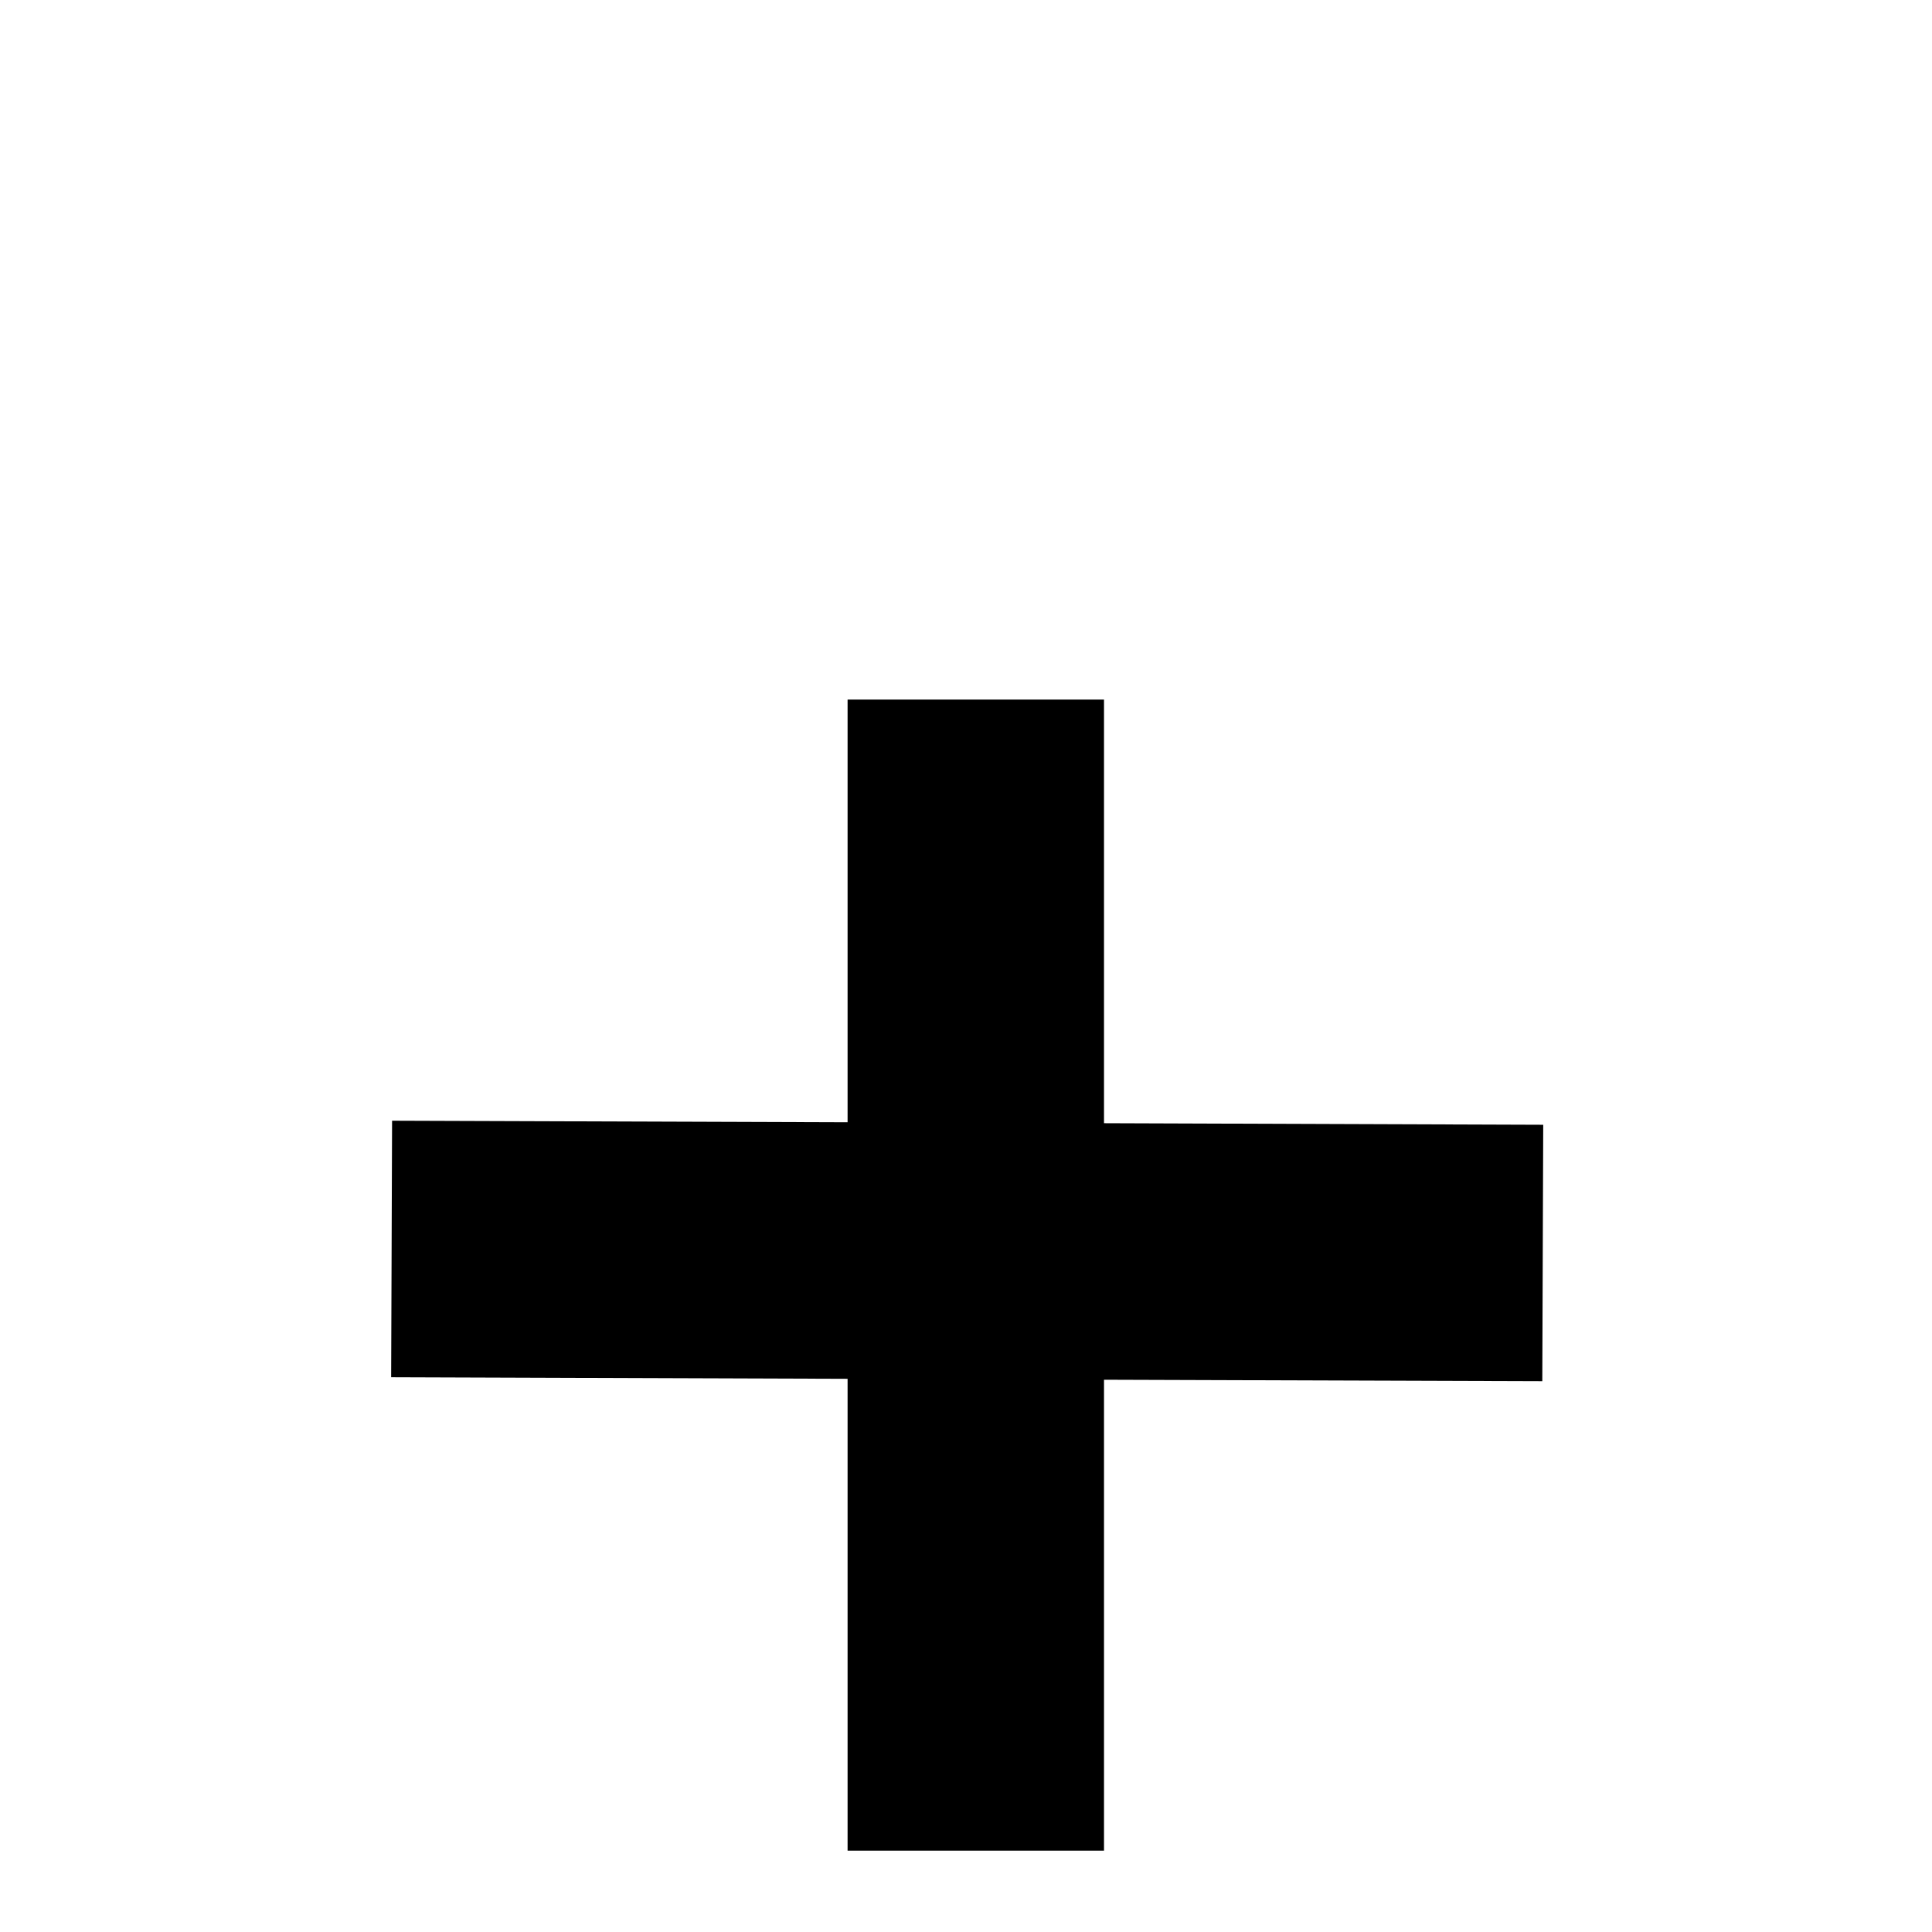
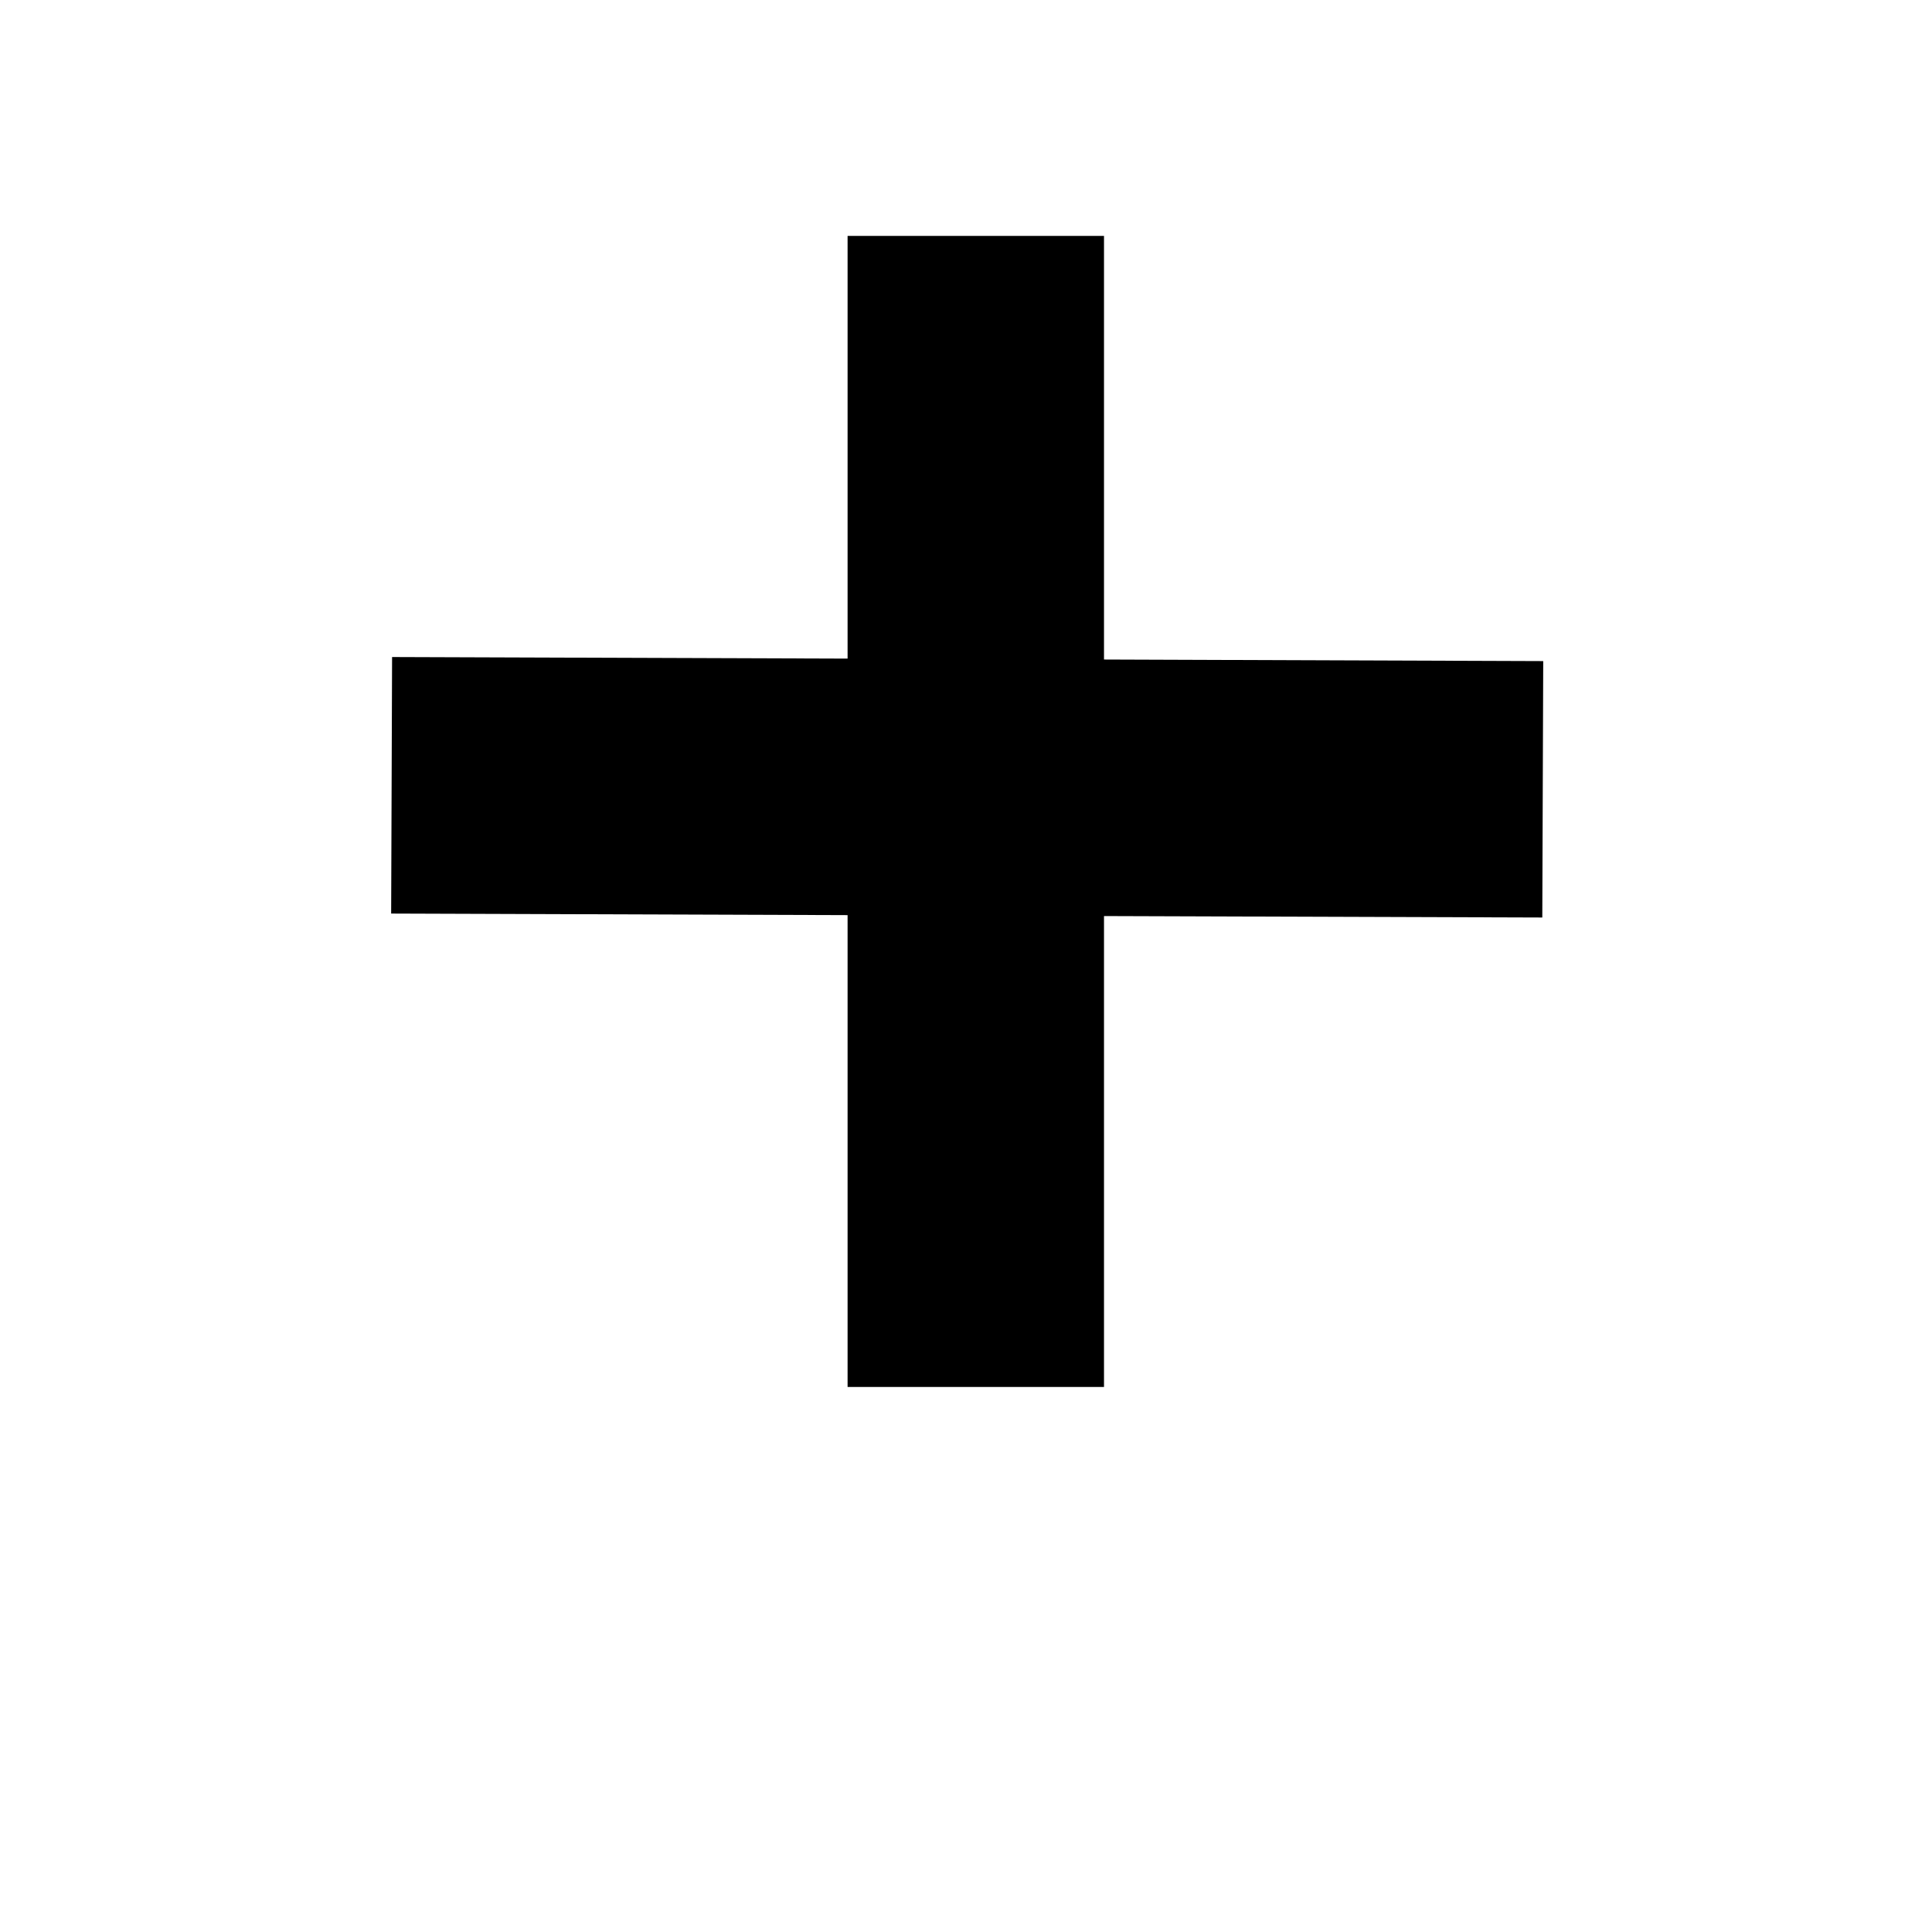
<svg preserveAspectRatio="xMidYMid meet" width="25pt" height="25pt" viewBox="0 0 25 25" version="1.0">
-   <g stroke="none" transform="translate(5.0,24.0) scale(0.1,-0.1)">
+   <g stroke="none" transform="translate(5.0,18.0) scale(0.1,-0.1)">
    <path transform="matrix(7.5,0,0,-7.5,0,150)" d="M 7.957 0.07 L 7.957 7.363 L 0.098 7.336 L 0.082 11.762 L 7.957 11.789 L 7.957 19.93 L 12.381 19.93 L 12.381 11.805 L 19.943 11.83 L 19.959 7.406 L 12.381 7.379 L 12.381 0.07 L 7.957 0.07 z " />
  </g>
</svg>
